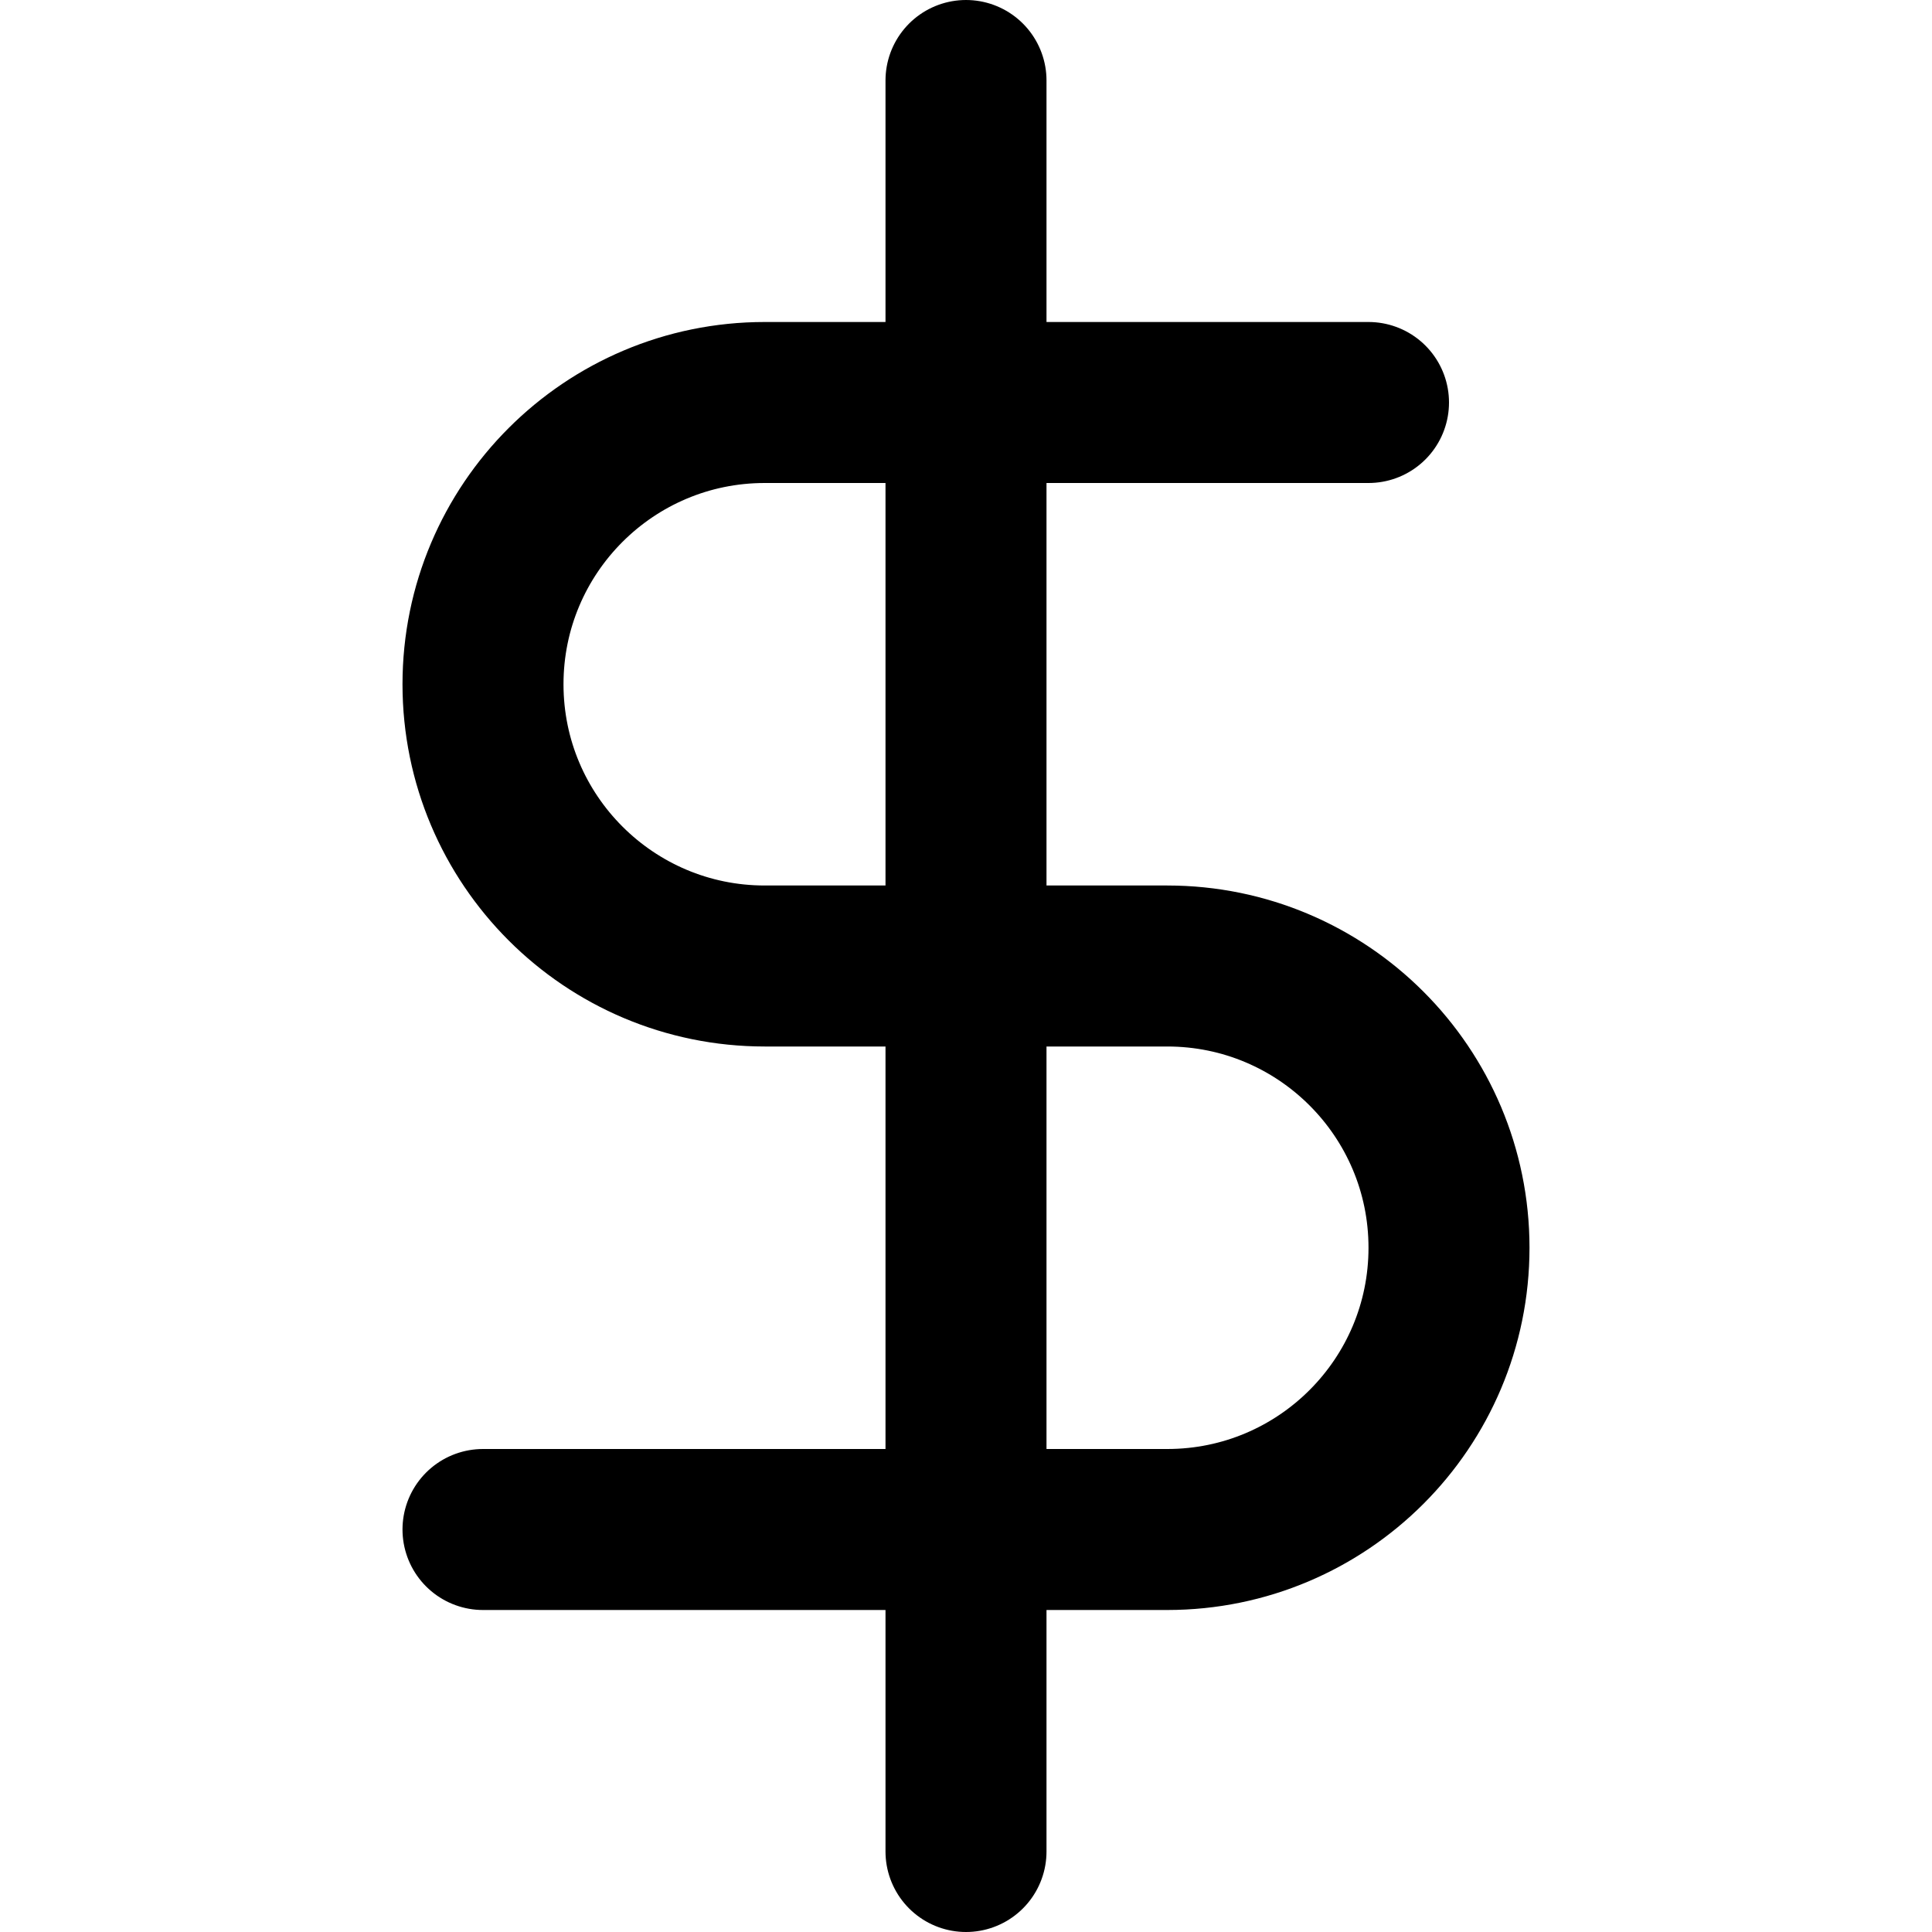
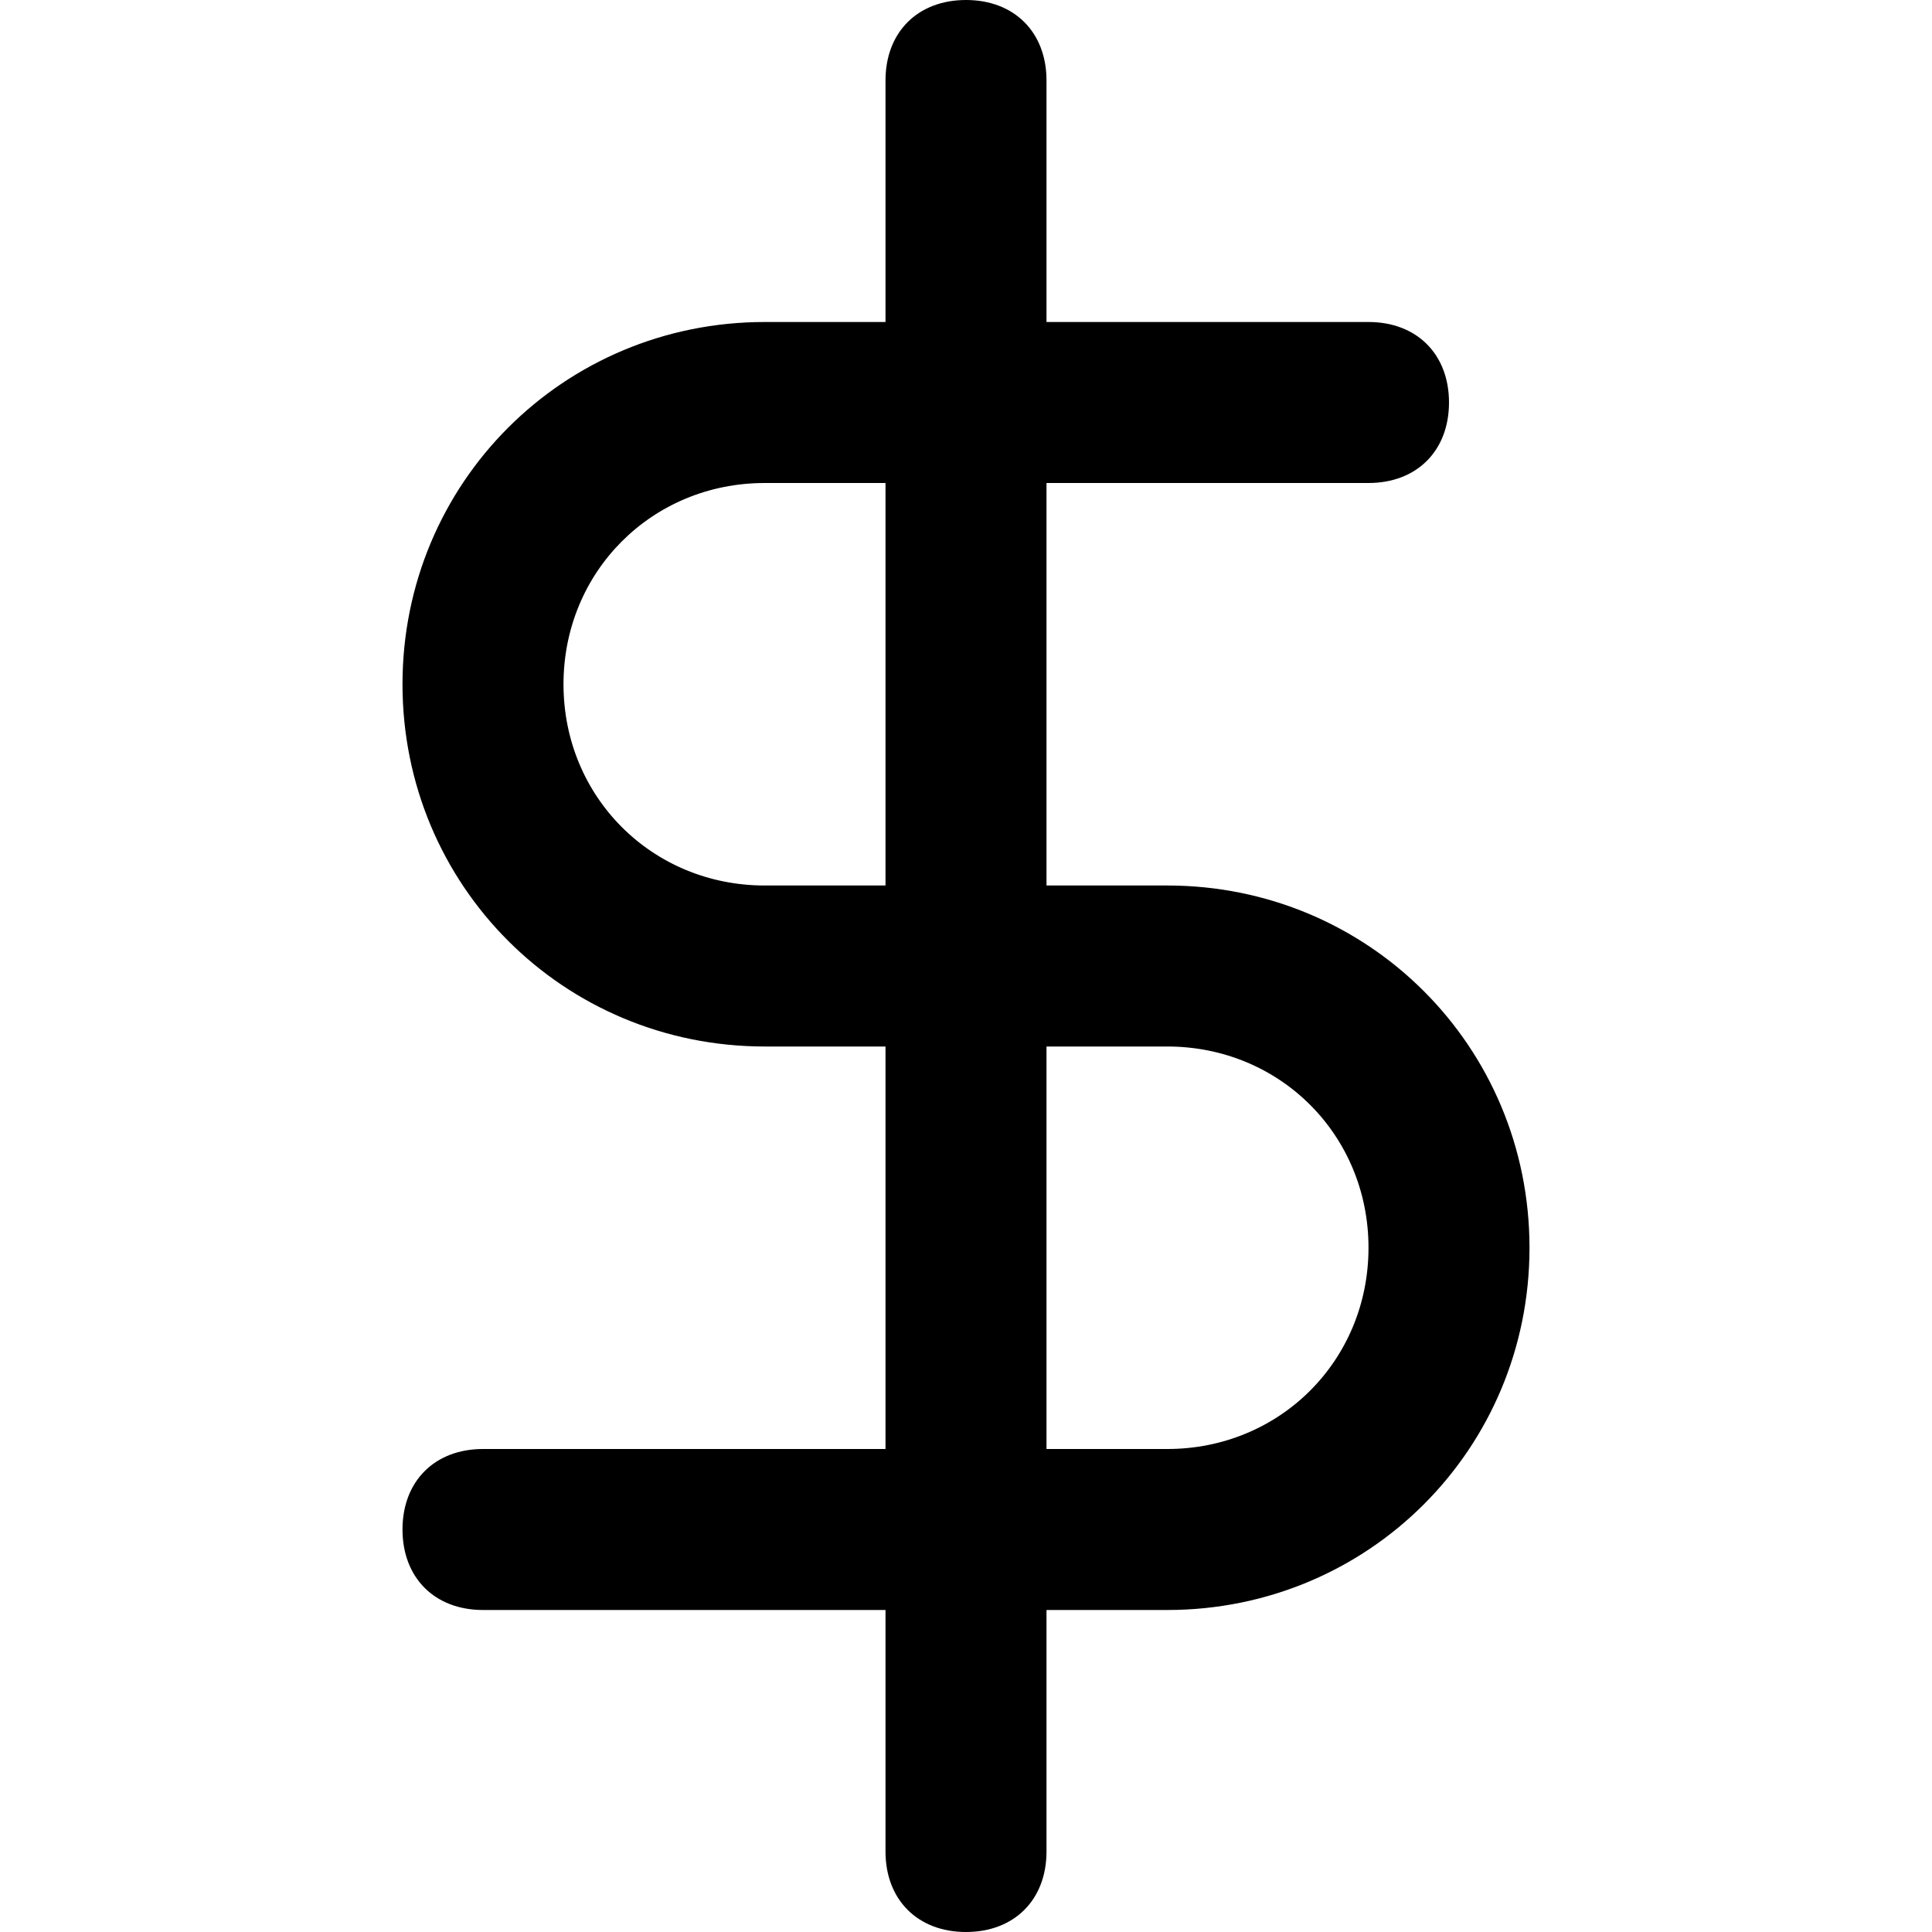
- <svg xmlns="http://www.w3.org/2000/svg" width="24" height="24" viewBox="0 0 24 24" fill="none" stroke="currentColor" stroke-width="2" stroke-linecap="round" stroke-linejoin="round">
-   <line x1="12" y1="1" x2="12" y2="23" />
-   <path d="M17 5H9.5a3.5 3.5 0 0 0 0 7h5a3.5 3.5 0 0 1 0 7H6" />
+ <svg xmlns="http://www.w3.org/2000/svg" viewBox="0 0 24 24" style="enable-background:new 0 0 24 24" xml:space="preserve">
+   <path d="M12 24c-.6 0-1-.4-1-1V1c0-.6.4-1 1-1s1 .4 1 1v22c0 .6-.4 1-1 1z" />
+   <path d="M14.5 20H6c-.6 0-1-.4-1-1s.4-1 1-1h8.5c1.4 0 2.5-1.1 2.5-2.5S15.9 13 14.5 13h-5C7 13 5 11 5 8.5S7 4 9.5 4H17c.6 0 1 .4 1 1s-.4 1-1 1H9.5C8.1 6 7 7.1 7 8.5S8.1 11 9.5 11h5c2.5 0 4.5 2 4.5 4.5S17 20 14.5 20z" />
</svg>
